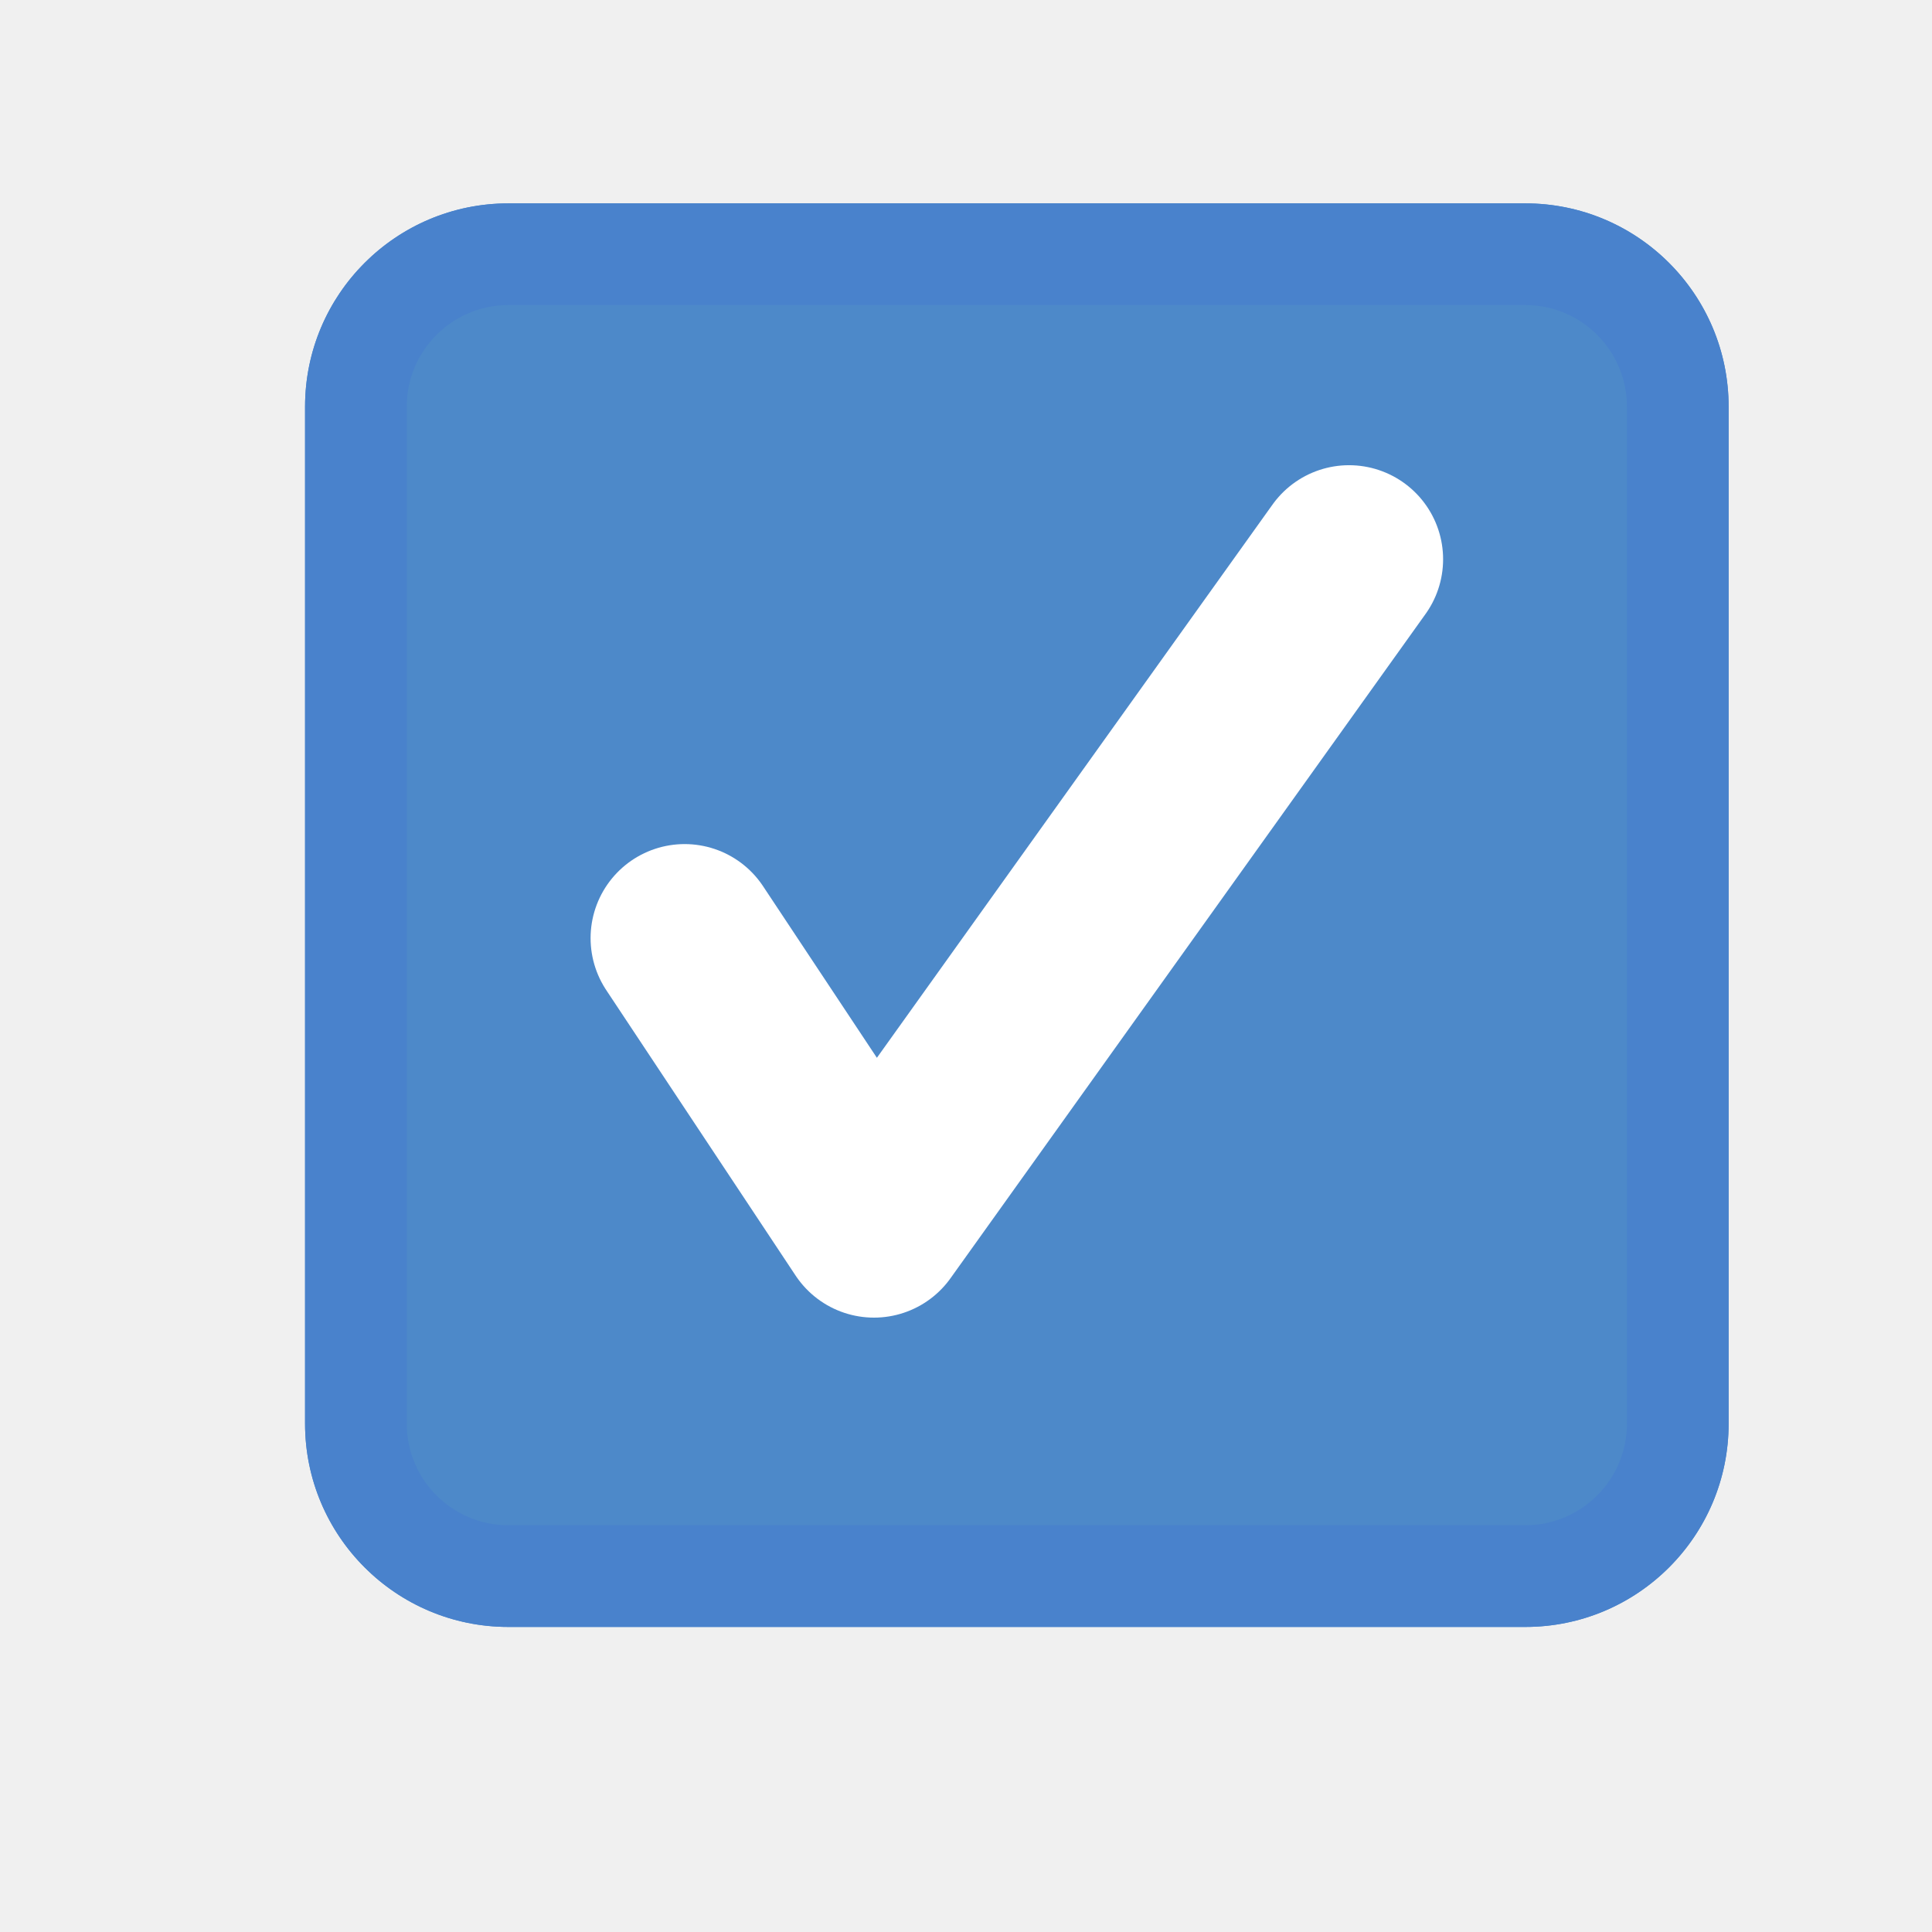
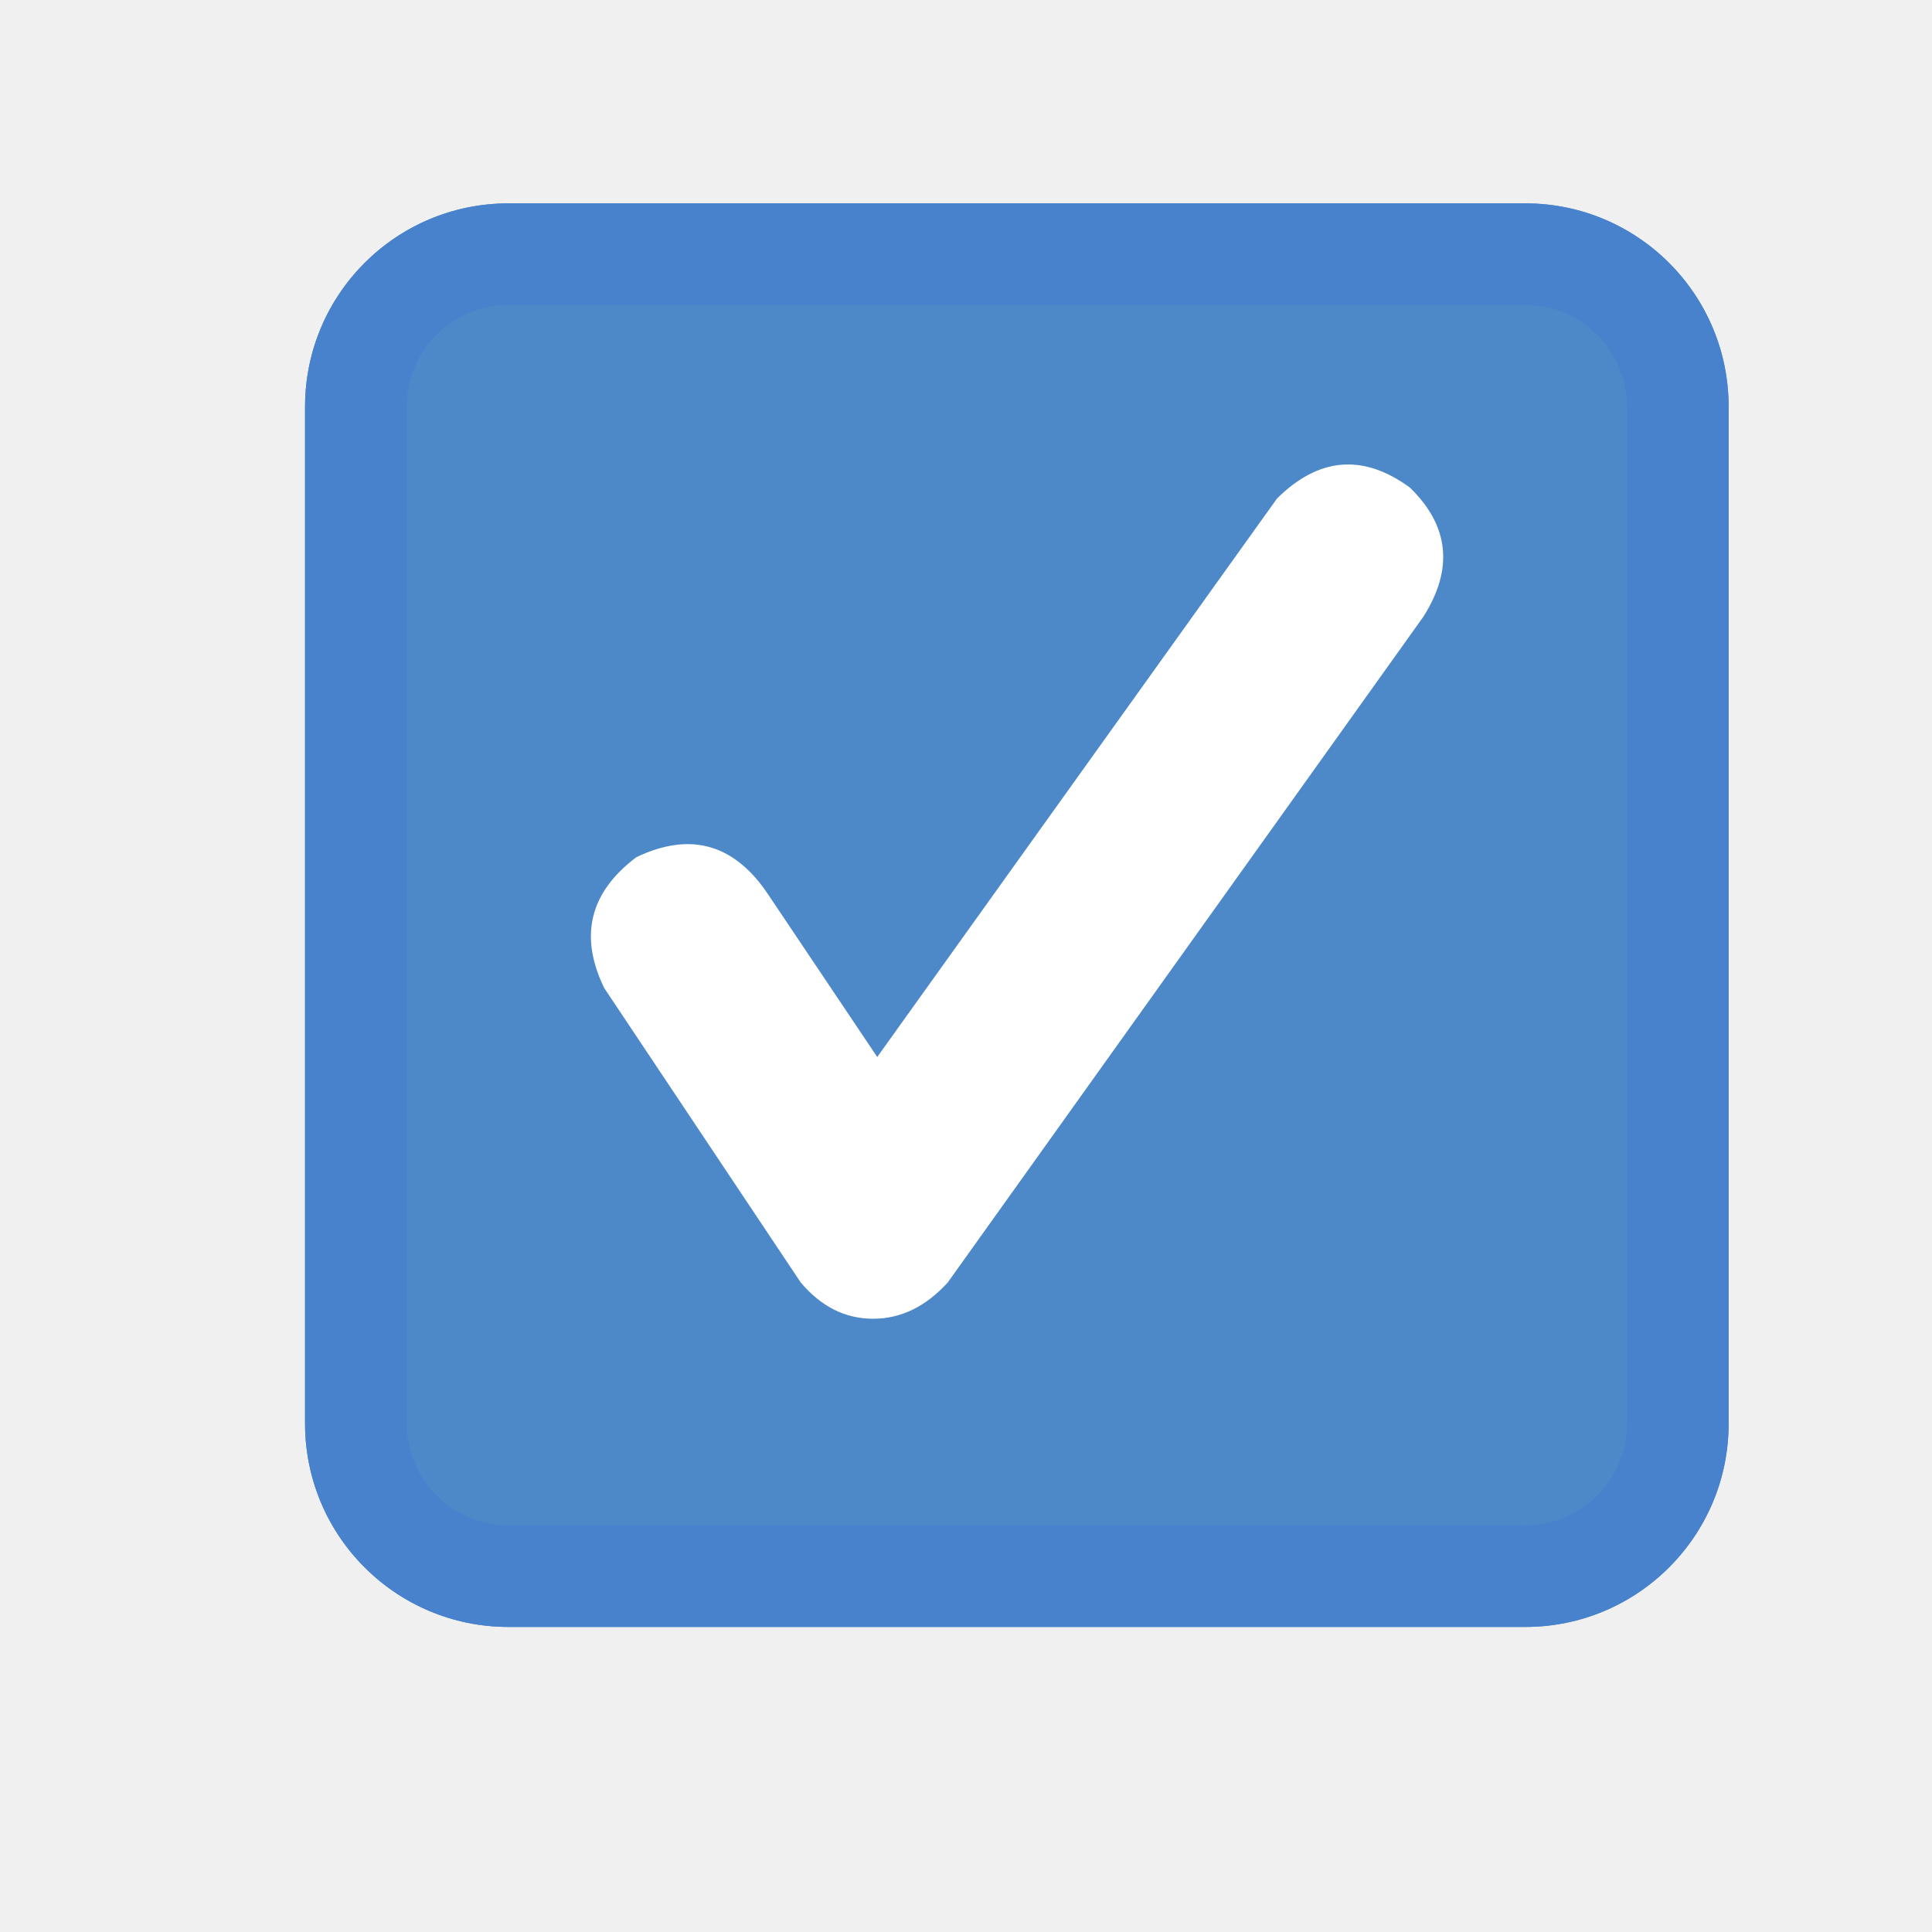
<svg xmlns="http://www.w3.org/2000/svg" width="19" height="19" viewBox="0 0 19 19">
  <g fill="none" fill-rule="evenodd">
    <rect width="14" height="14" x="3" y="2" fill="#4D89C9" rx="2" />
    <path fill="#4982CC" d="M5,2 L15,2 C16.105,2 17,2.895 17,4 L17,14 C17,15.105 16.105,16 15,16 L5,16 C3.895,16 3,15.105 3,14 L3,4 C3,2.895 3.895,2 5,2 Z M5,3 C4.448,3 4,3.448 4,4 L4,14 C4,14.552 4.448,15 5,15 L15,15 C15.552,15 16,14.552 16,14 L16,4 C16,3.448 15.552,3 15,3 L5,3 Z" />
-     <polyline stroke="#FFF" stroke-linecap="round" stroke-linejoin="round" stroke-width="1.85" points="6.733 9.226 8.595 12.033 13.267 5.5" />
+     <path fill="#FFF" d="M8.627,10.395 L12.559,4.902 C12.97,4.496 13.405,4.46 13.863,4.793 C14.251,5.168 14.297,5.591 14,6.062 L9.32,12.613 C9.104,12.85 8.859,12.969 8.586,12.969 C8.312,12.969 8.076,12.85 7.875,12.613 L5.941,9.715 C5.694,9.204 5.799,8.776 6.258,8.43 C6.794,8.174 7.229,8.301 7.562,8.808 L8.627,10.395 Z" />
  </g>
</svg>
